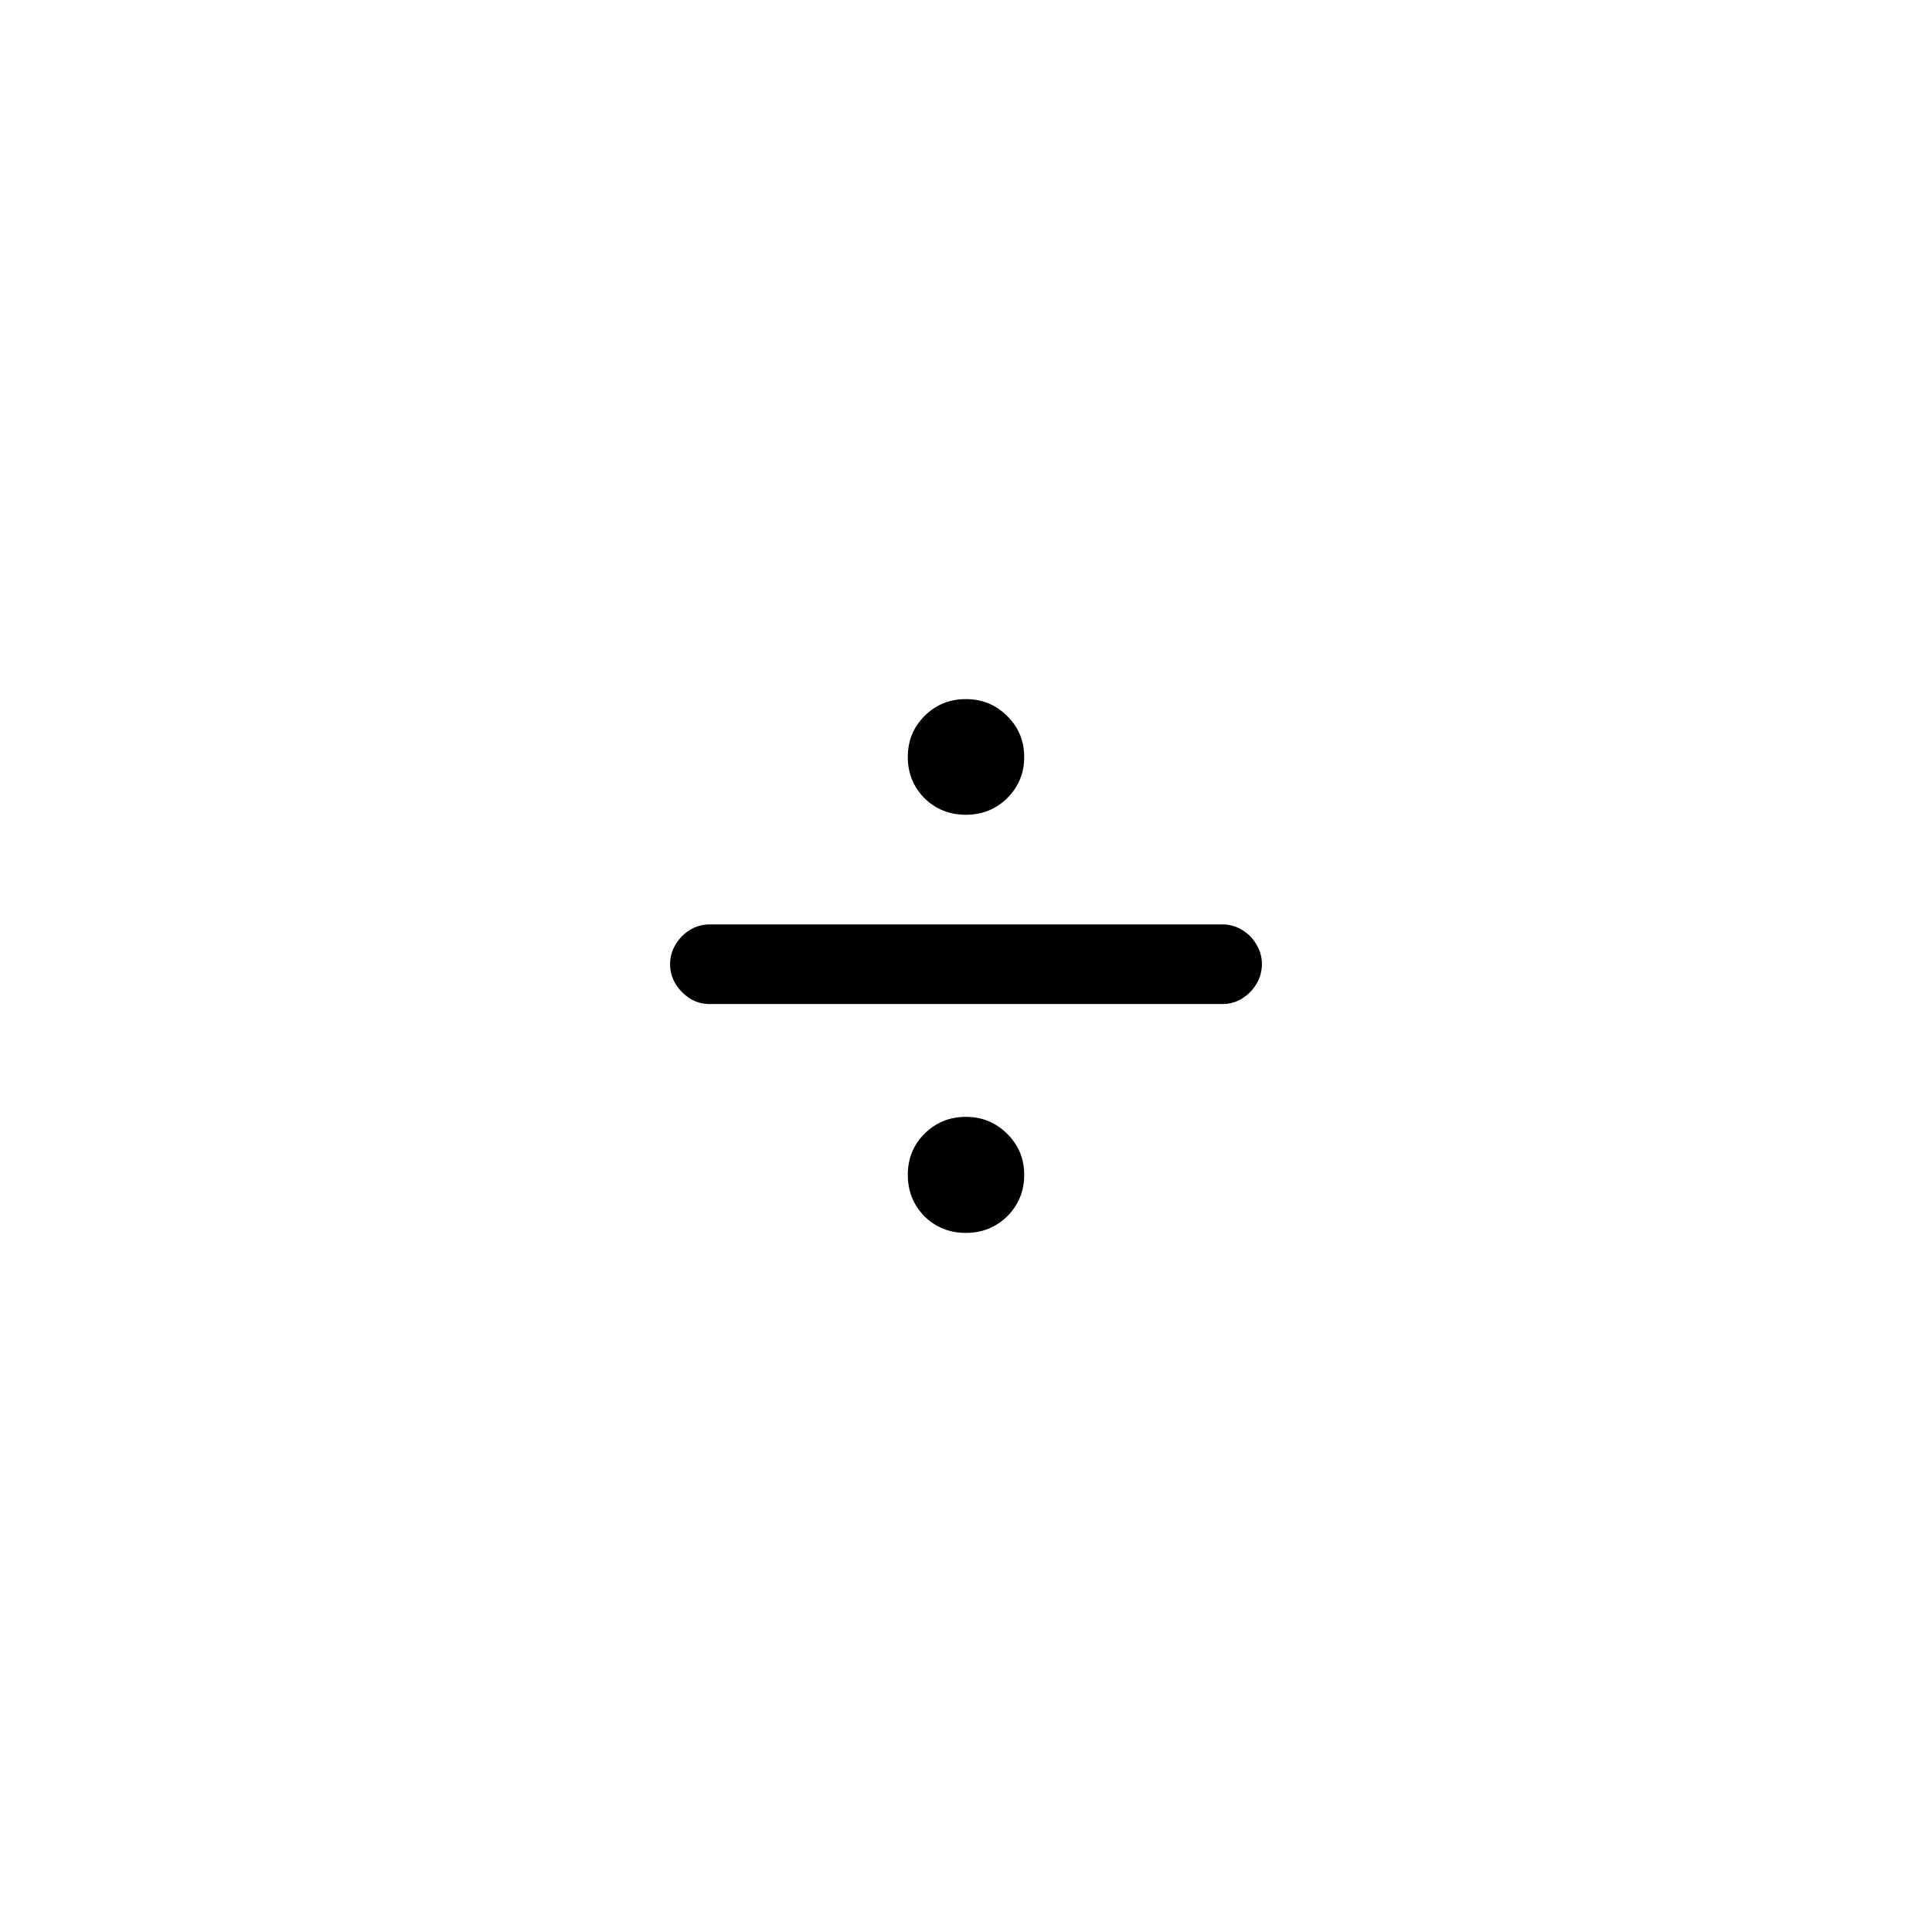
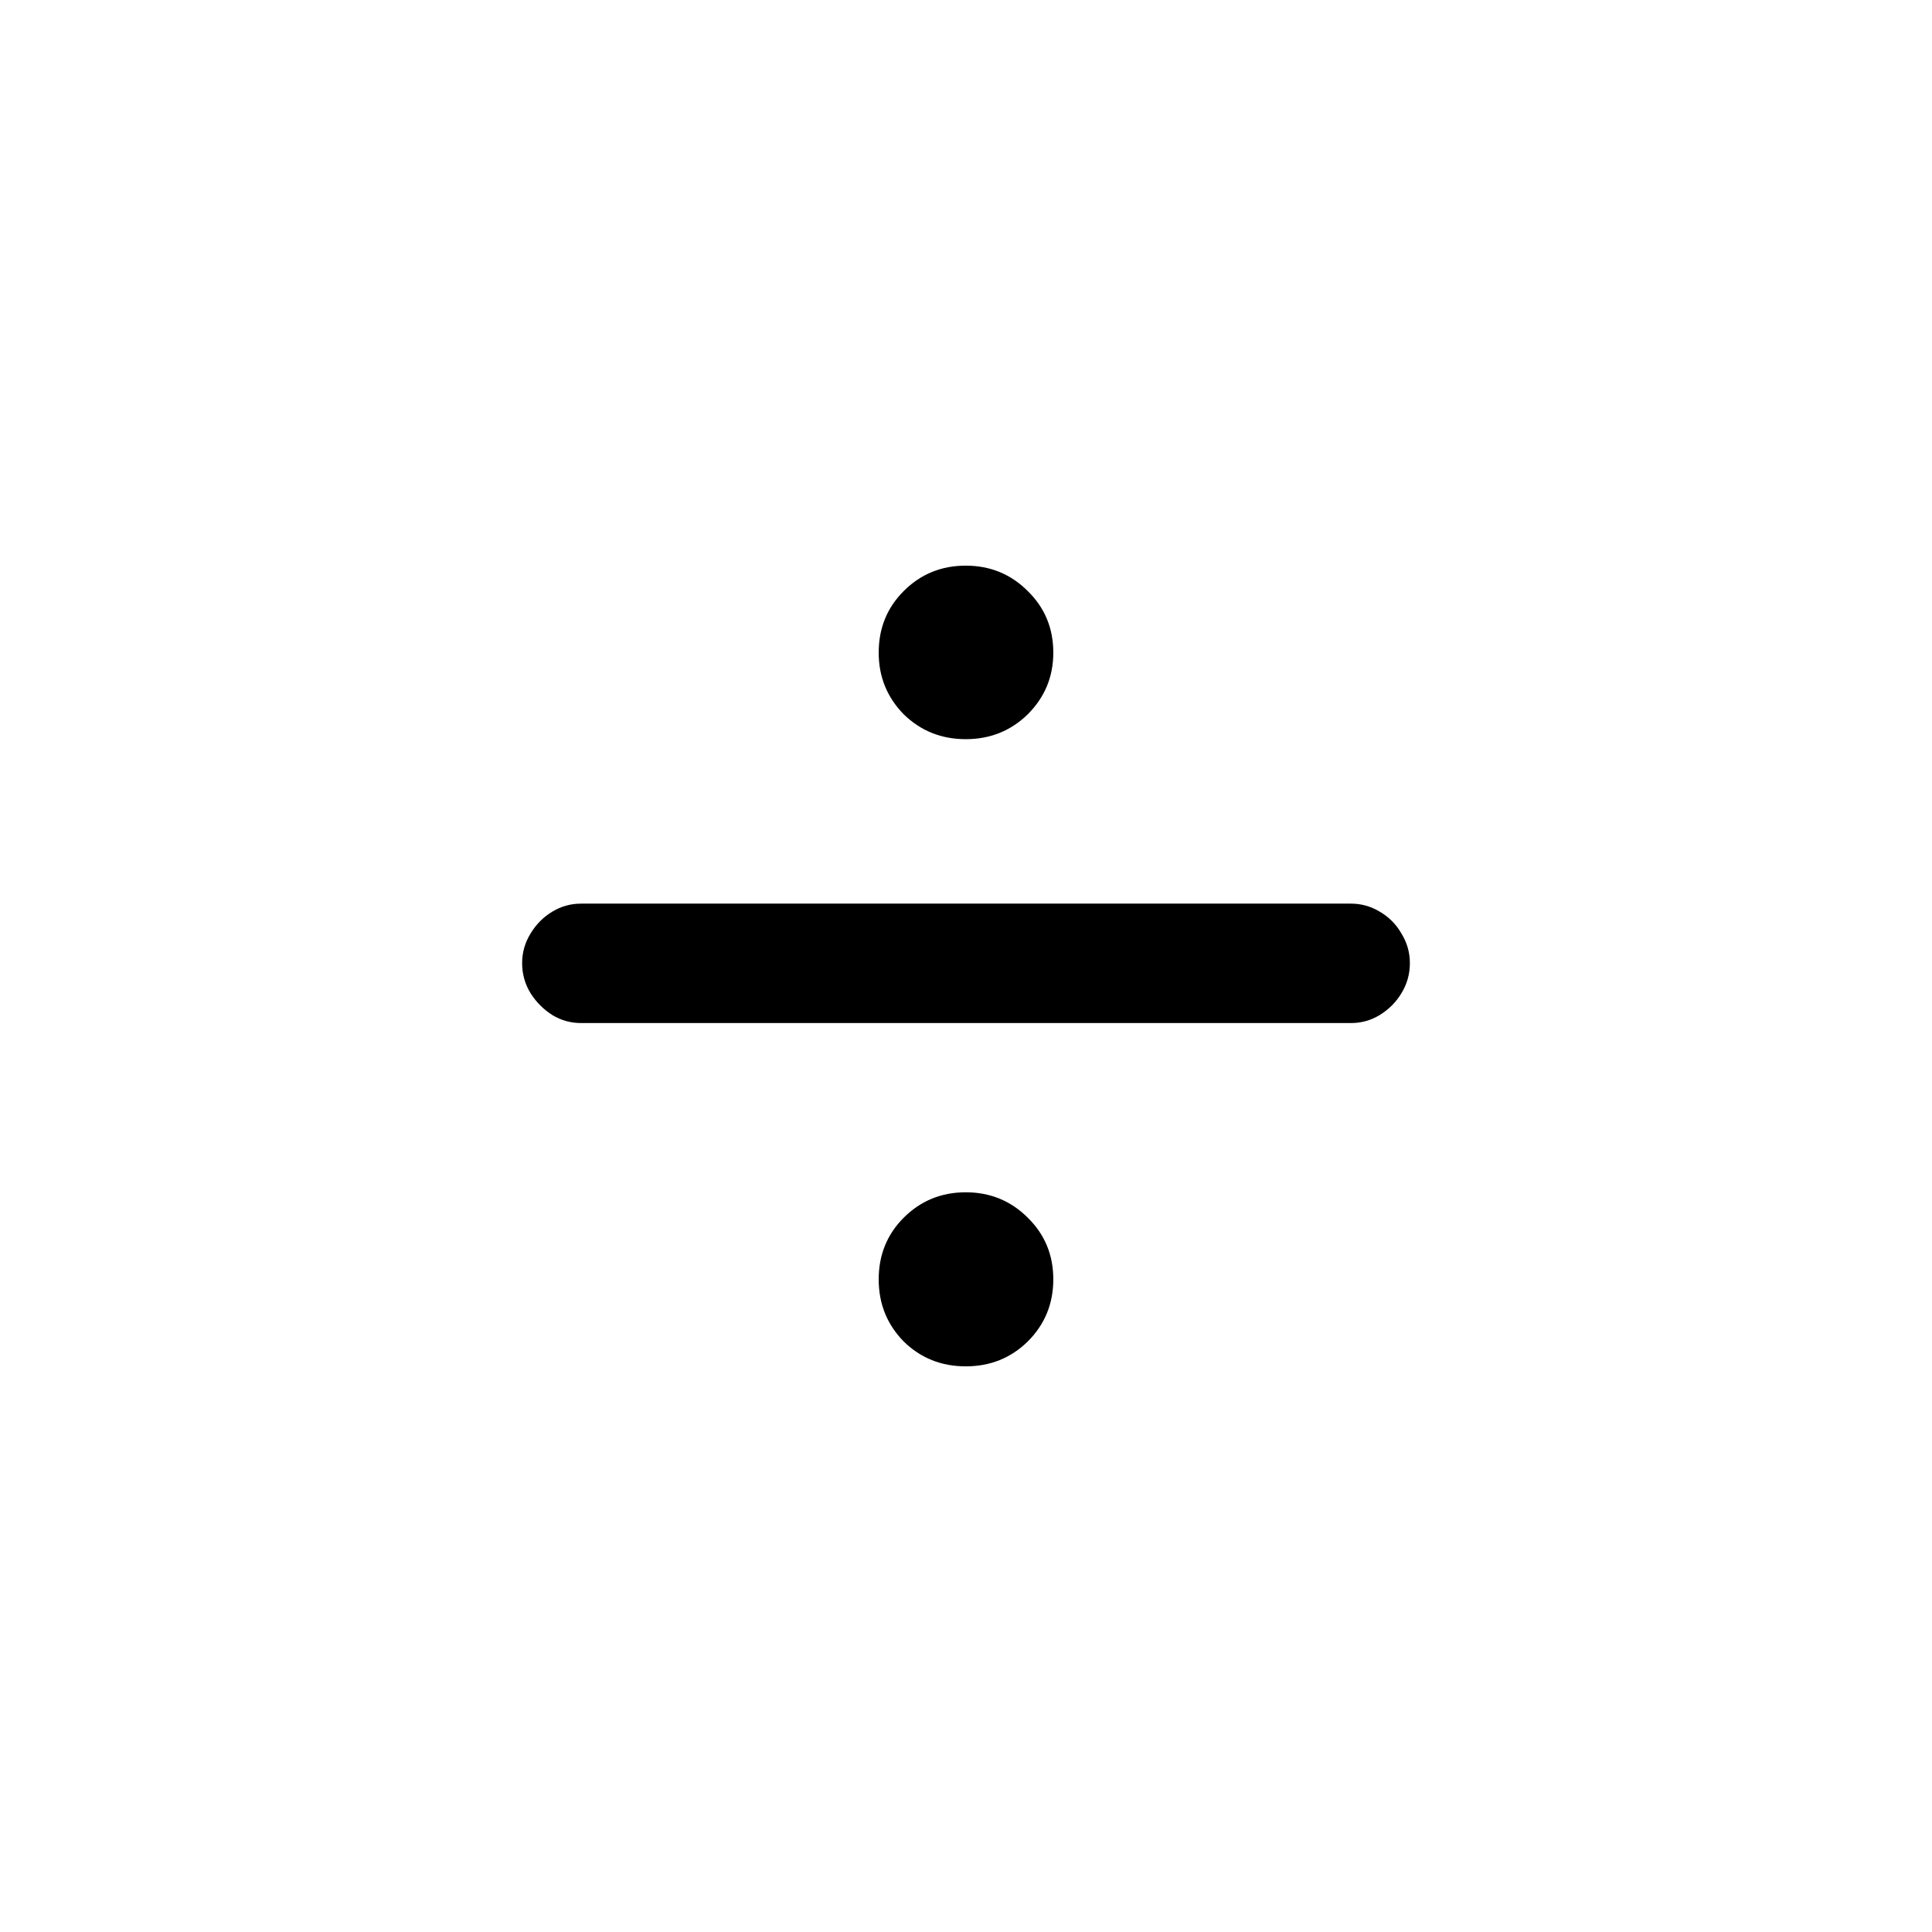
- <svg xmlns="http://www.w3.org/2000/svg" width="48" height="48" viewBox="0 0 48 48" fill="none">
-   <path d="M23.996 20.243C23.591 20.243 23.248 20.105 22.967 19.83C22.692 19.548 22.554 19.209 22.554 18.81C22.554 18.406 22.692 18.066 22.967 17.791C23.248 17.509 23.591 17.369 23.996 17.369C24.4 17.369 24.743 17.509 25.024 17.791C25.305 18.066 25.446 18.406 25.446 18.81C25.446 19.209 25.305 19.548 25.024 19.83C24.743 20.105 24.4 20.243 23.996 20.243ZM23.996 30.631C23.591 30.631 23.248 30.494 22.967 30.218C22.692 29.937 22.554 29.594 22.554 29.19C22.554 28.786 22.692 28.446 22.967 28.17C23.248 27.889 23.591 27.748 23.996 27.748C24.4 27.748 24.743 27.889 25.024 28.17C25.305 28.446 25.446 28.786 25.446 29.19C25.446 29.594 25.305 29.937 25.024 30.218C24.743 30.494 24.4 30.631 23.996 30.631ZM17.623 24.945C17.454 24.945 17.295 24.901 17.149 24.813C17.002 24.719 16.882 24.599 16.789 24.453C16.695 24.3 16.648 24.133 16.648 23.952C16.648 23.776 16.695 23.612 16.789 23.459C16.882 23.307 17.002 23.187 17.149 23.099C17.295 23.011 17.454 22.967 17.623 22.967H30.377C30.546 22.967 30.705 23.011 30.851 23.099C31.003 23.187 31.123 23.307 31.211 23.459C31.305 23.612 31.352 23.776 31.352 23.952C31.352 24.133 31.305 24.3 31.211 24.453C31.123 24.599 31.003 24.719 30.851 24.813C30.705 24.901 30.546 24.945 30.377 24.945H17.623Z" fill="black" />
+ <svg xmlns="http://www.w3.org/2000/svg" width="32" height="32" viewBox="0 0 32 32" fill="none">
+   <path d="M15.996 12.243C15.591 12.243 15.248 12.105 14.967 11.83C14.692 11.548 14.554 11.209 14.554 10.81C14.554 10.406 14.692 10.066 14.967 9.791C15.248 9.509 15.591 9.369 15.996 9.369C16.4 9.369 16.743 9.509 17.024 9.791C17.305 10.066 17.446 10.406 17.446 10.81C17.446 11.209 17.305 11.548 17.024 11.83C16.743 12.105 16.4 12.243 15.996 12.243ZM15.996 22.631C15.591 22.631 15.248 22.494 14.967 22.218C14.692 21.937 14.554 21.594 14.554 21.19C14.554 20.786 14.692 20.446 14.967 20.17C15.248 19.889 15.591 19.748 15.996 19.748C16.4 19.748 16.743 19.889 17.024 20.17C17.305 20.446 17.446 20.786 17.446 21.19C17.446 21.594 17.305 21.937 17.024 22.218C16.743 22.494 16.4 22.631 15.996 22.631ZM9.624 16.945C9.454 16.945 9.295 16.901 9.149 16.813C9.002 16.719 8.882 16.599 8.789 16.453C8.695 16.3 8.648 16.133 8.648 15.952C8.648 15.776 8.695 15.612 8.789 15.46C8.882 15.307 9.002 15.187 9.149 15.099C9.295 15.011 9.454 14.967 9.624 14.967H22.377C22.546 14.967 22.705 15.011 22.851 15.099C23.003 15.187 23.123 15.307 23.211 15.46C23.305 15.612 23.352 15.776 23.352 15.952C23.352 16.133 23.305 16.3 23.211 16.453C23.123 16.599 23.003 16.719 22.851 16.813C22.705 16.901 22.546 16.945 22.377 16.945H9.624Z" fill="black" />
</svg>
